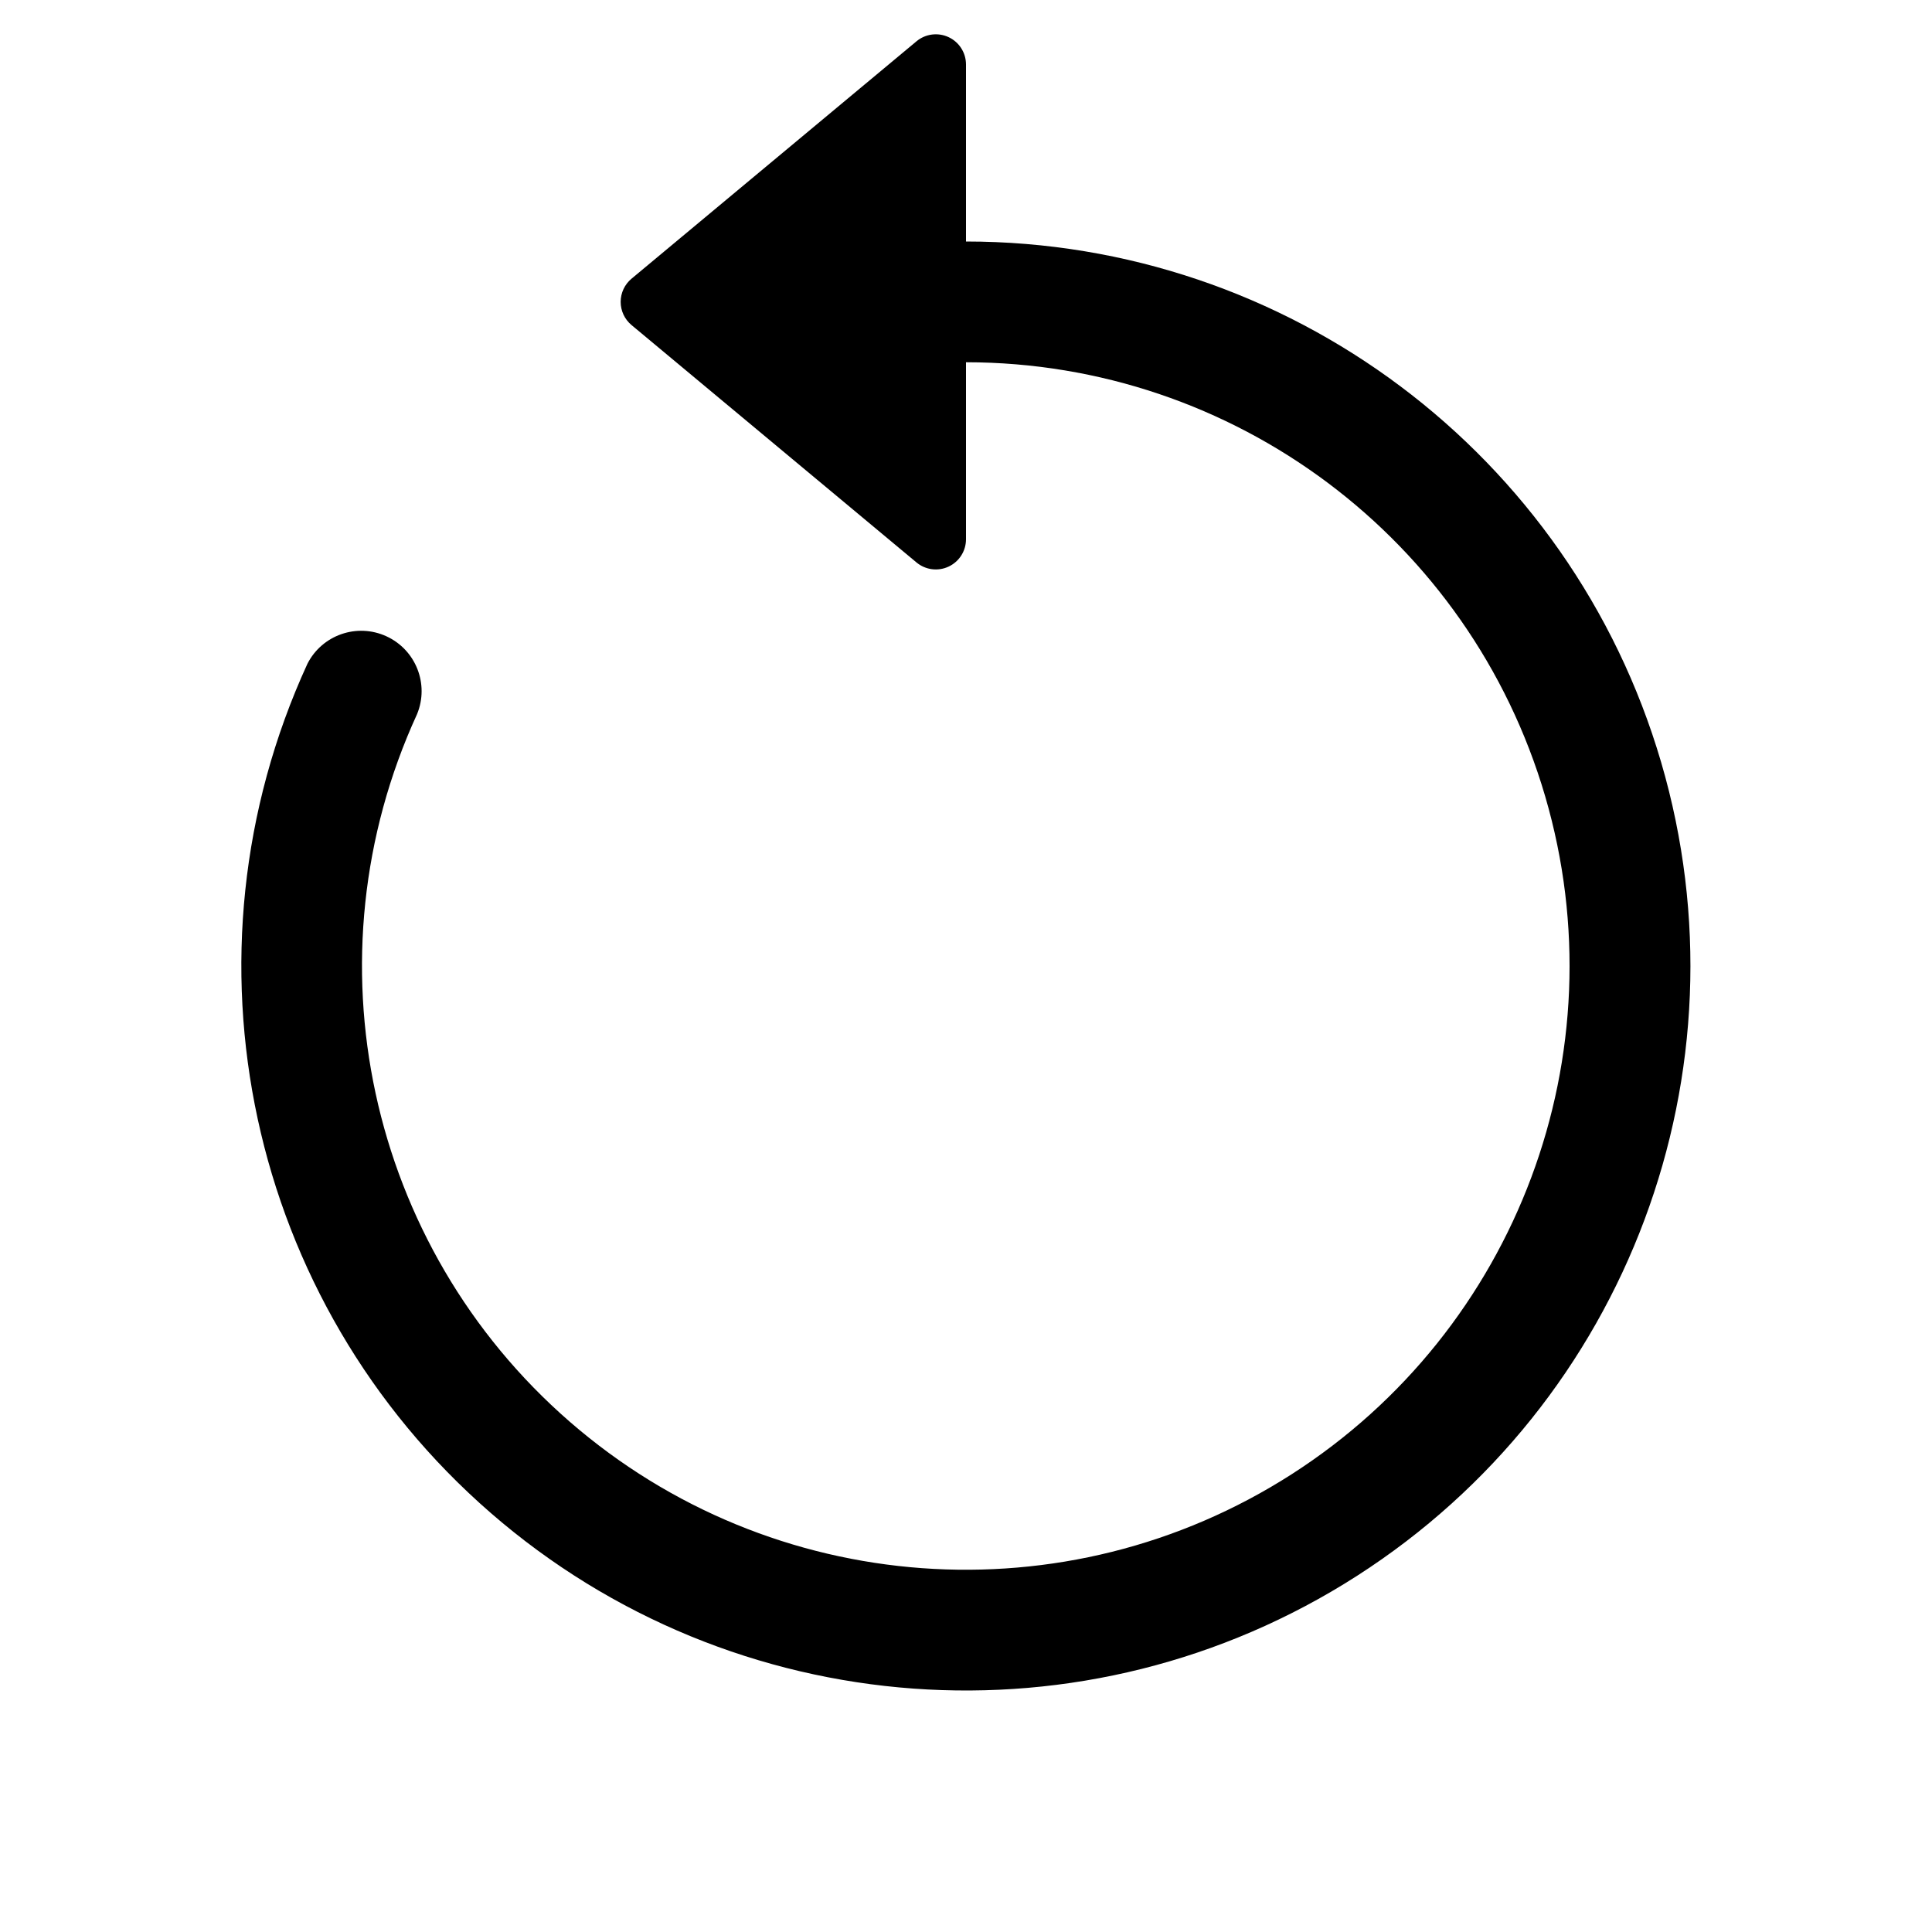
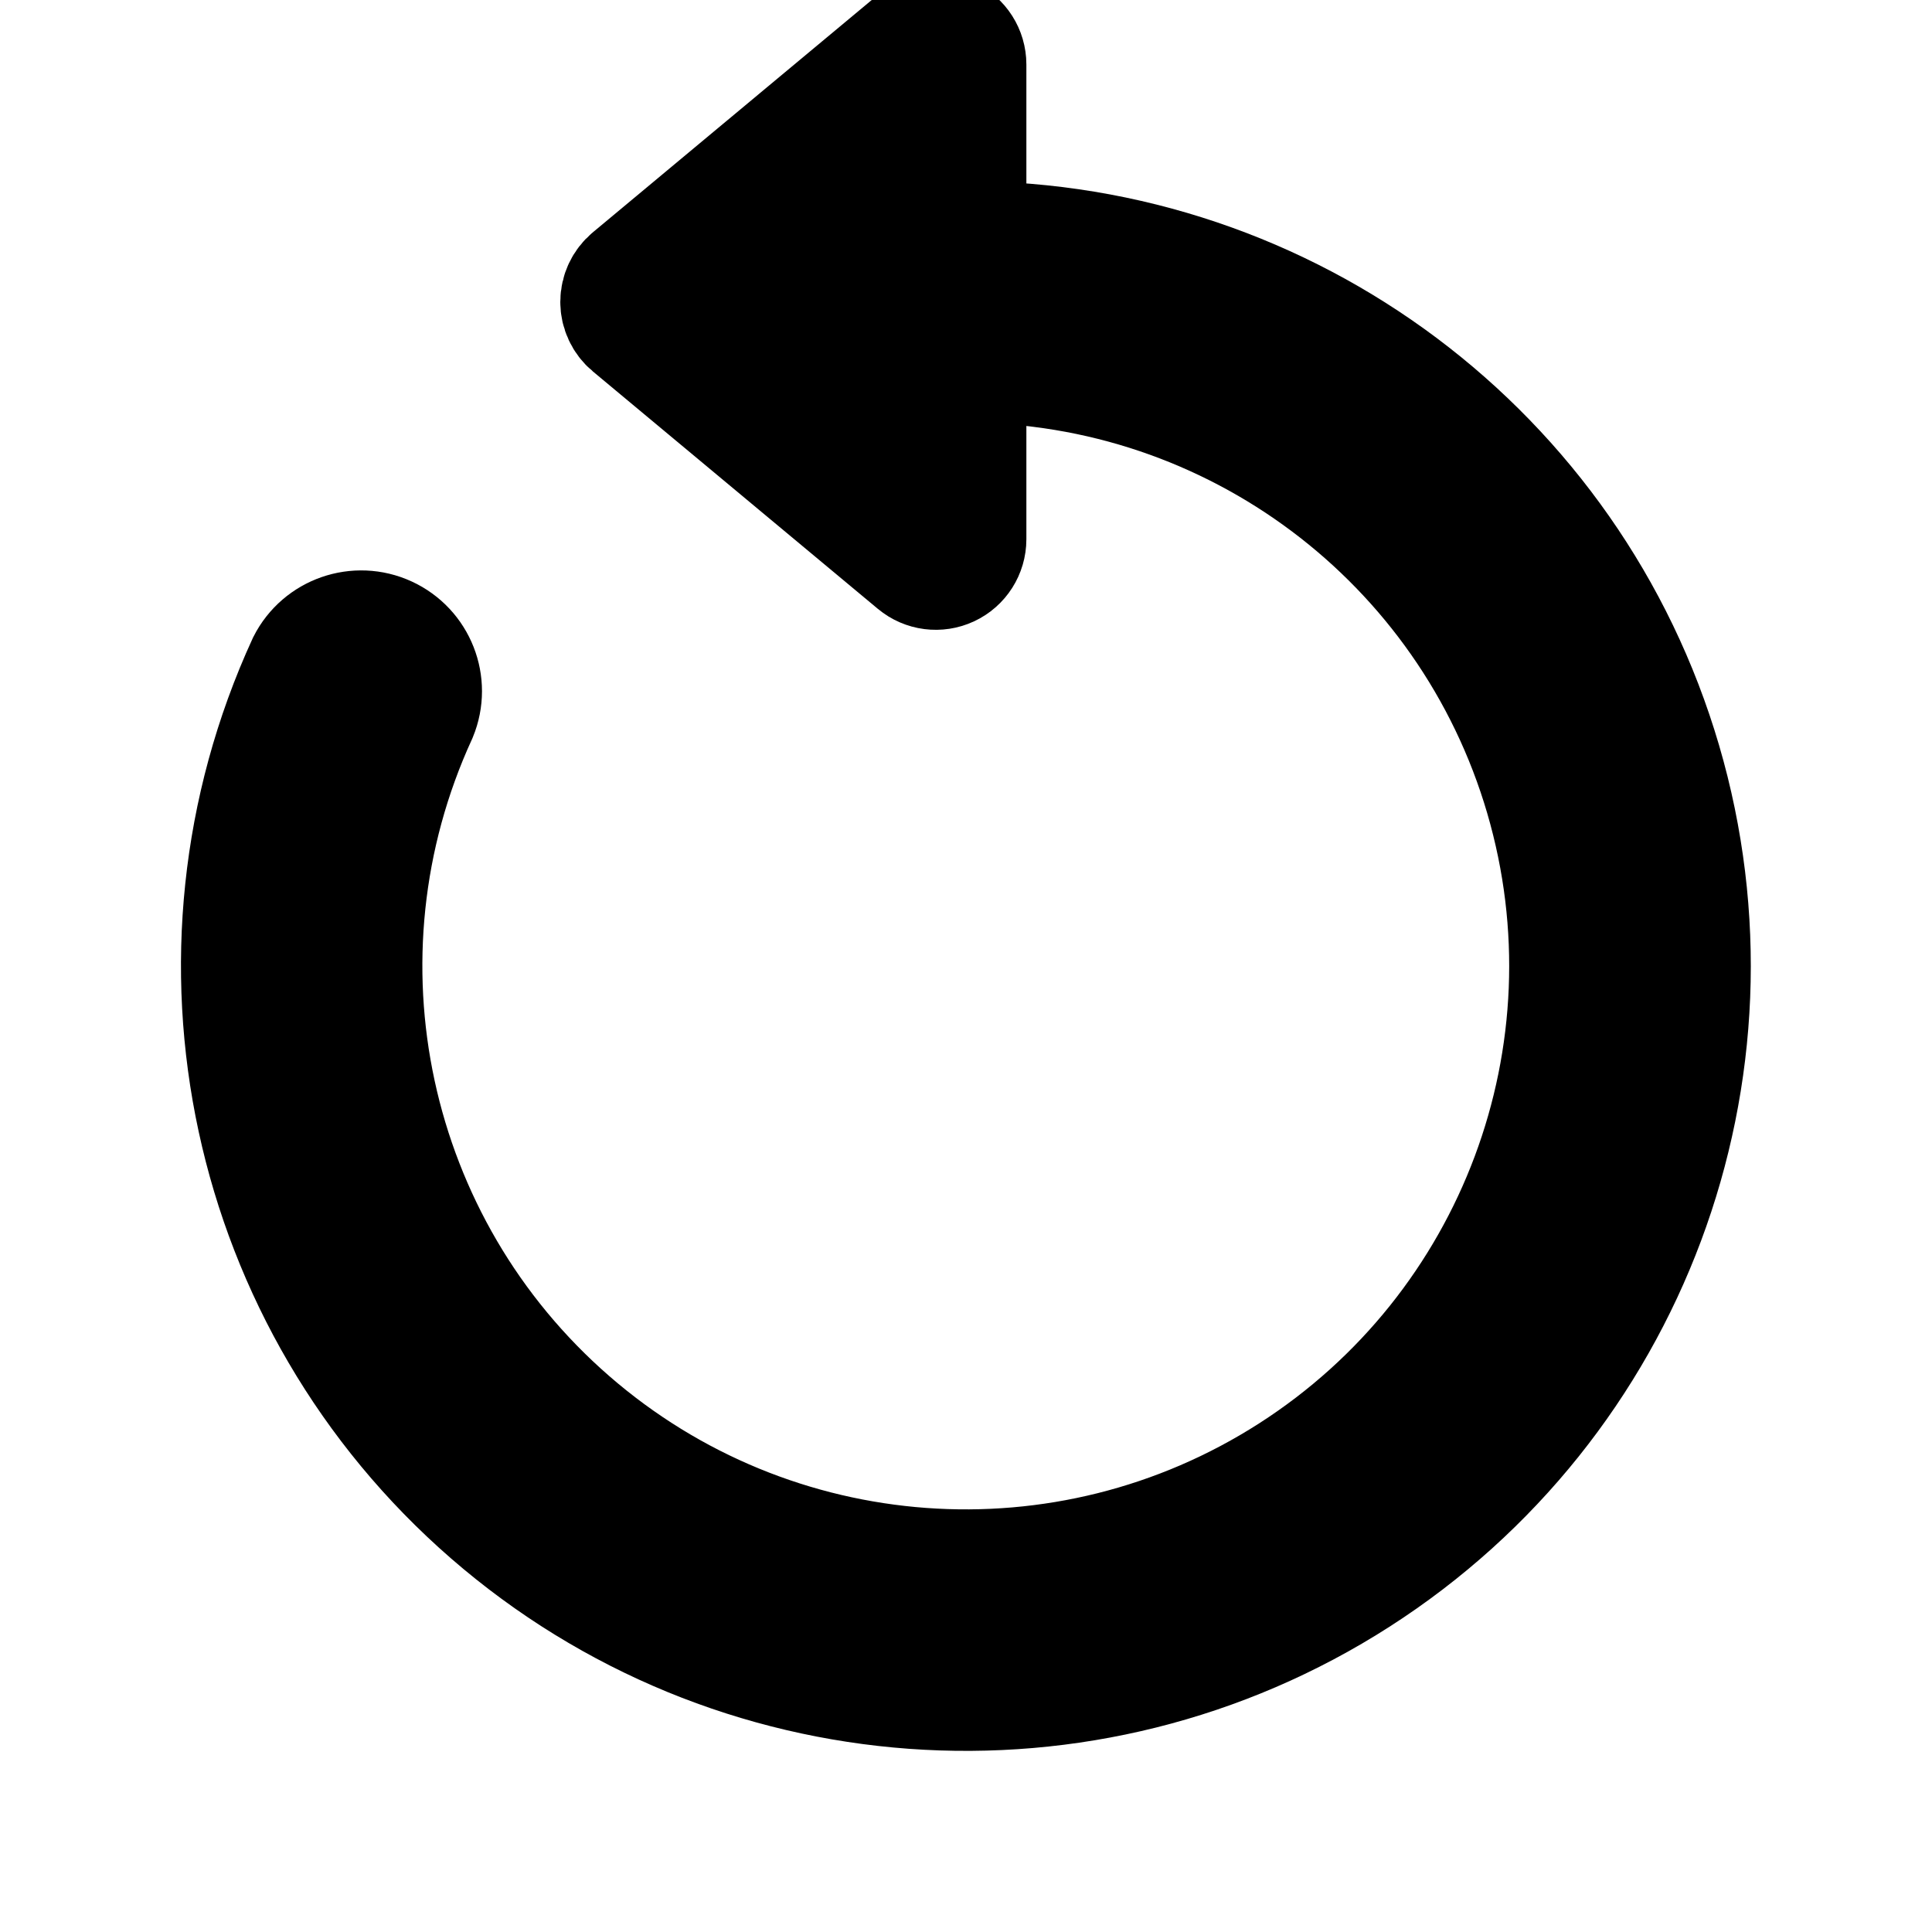
- <svg xmlns="http://www.w3.org/2000/svg" width="16" height="16" fill="currentColor" class="bi bi-arrow-counterclockwise" viewBox="0 0 16 16">
+ <svg xmlns="http://www.w3.org/2000/svg" width="16" height="16" fill="currentColor" stroke="currentColor" class="bi bi-arrow-counterclockwise" viewBox="0 0 16 16">
  <path fill-rule="evenodd" d="M8 3a5 5 0 1 1-4.546 2.914.5.5 0 0 0-.908-.417A6 6 0 1 0 8 2v1z" />
  <path d="M8 4.466V.534a.25.25 0 0 0-.41-.192L5.23 2.308a.25.25 0 0 0 0 .384l2.36 1.966A.25.25 0 0 0 8 4.466z" />
</svg>
